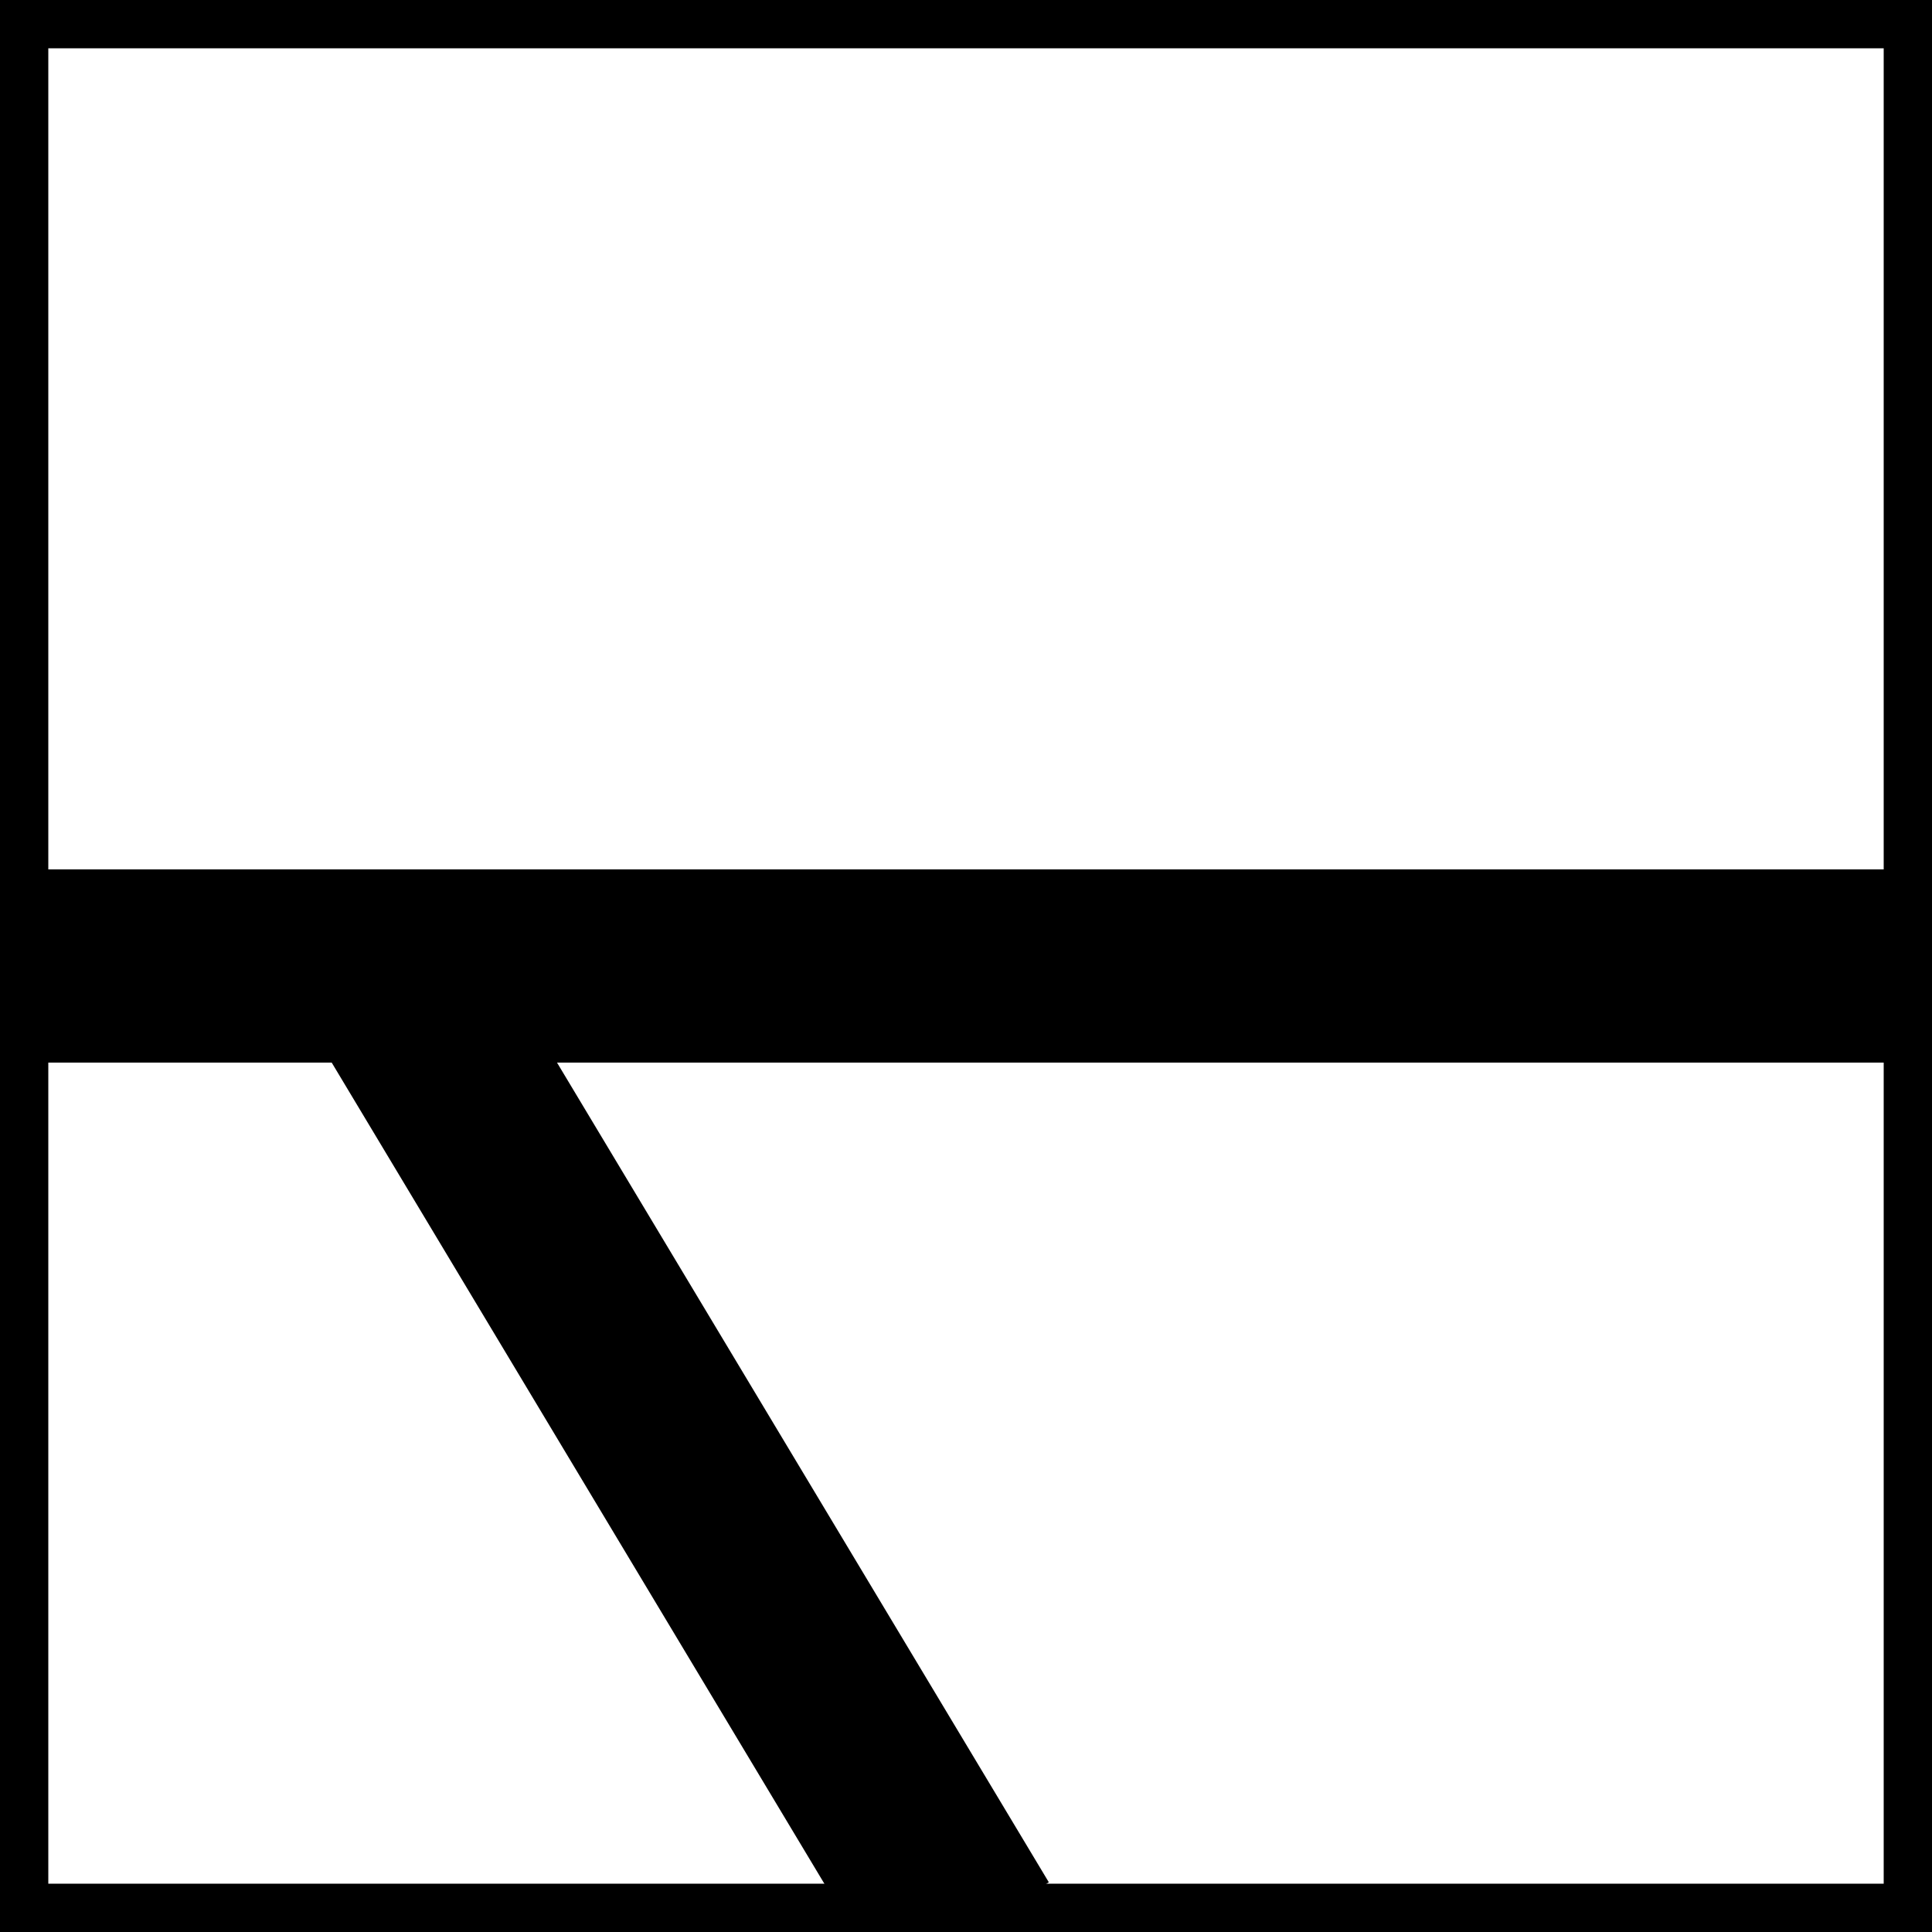
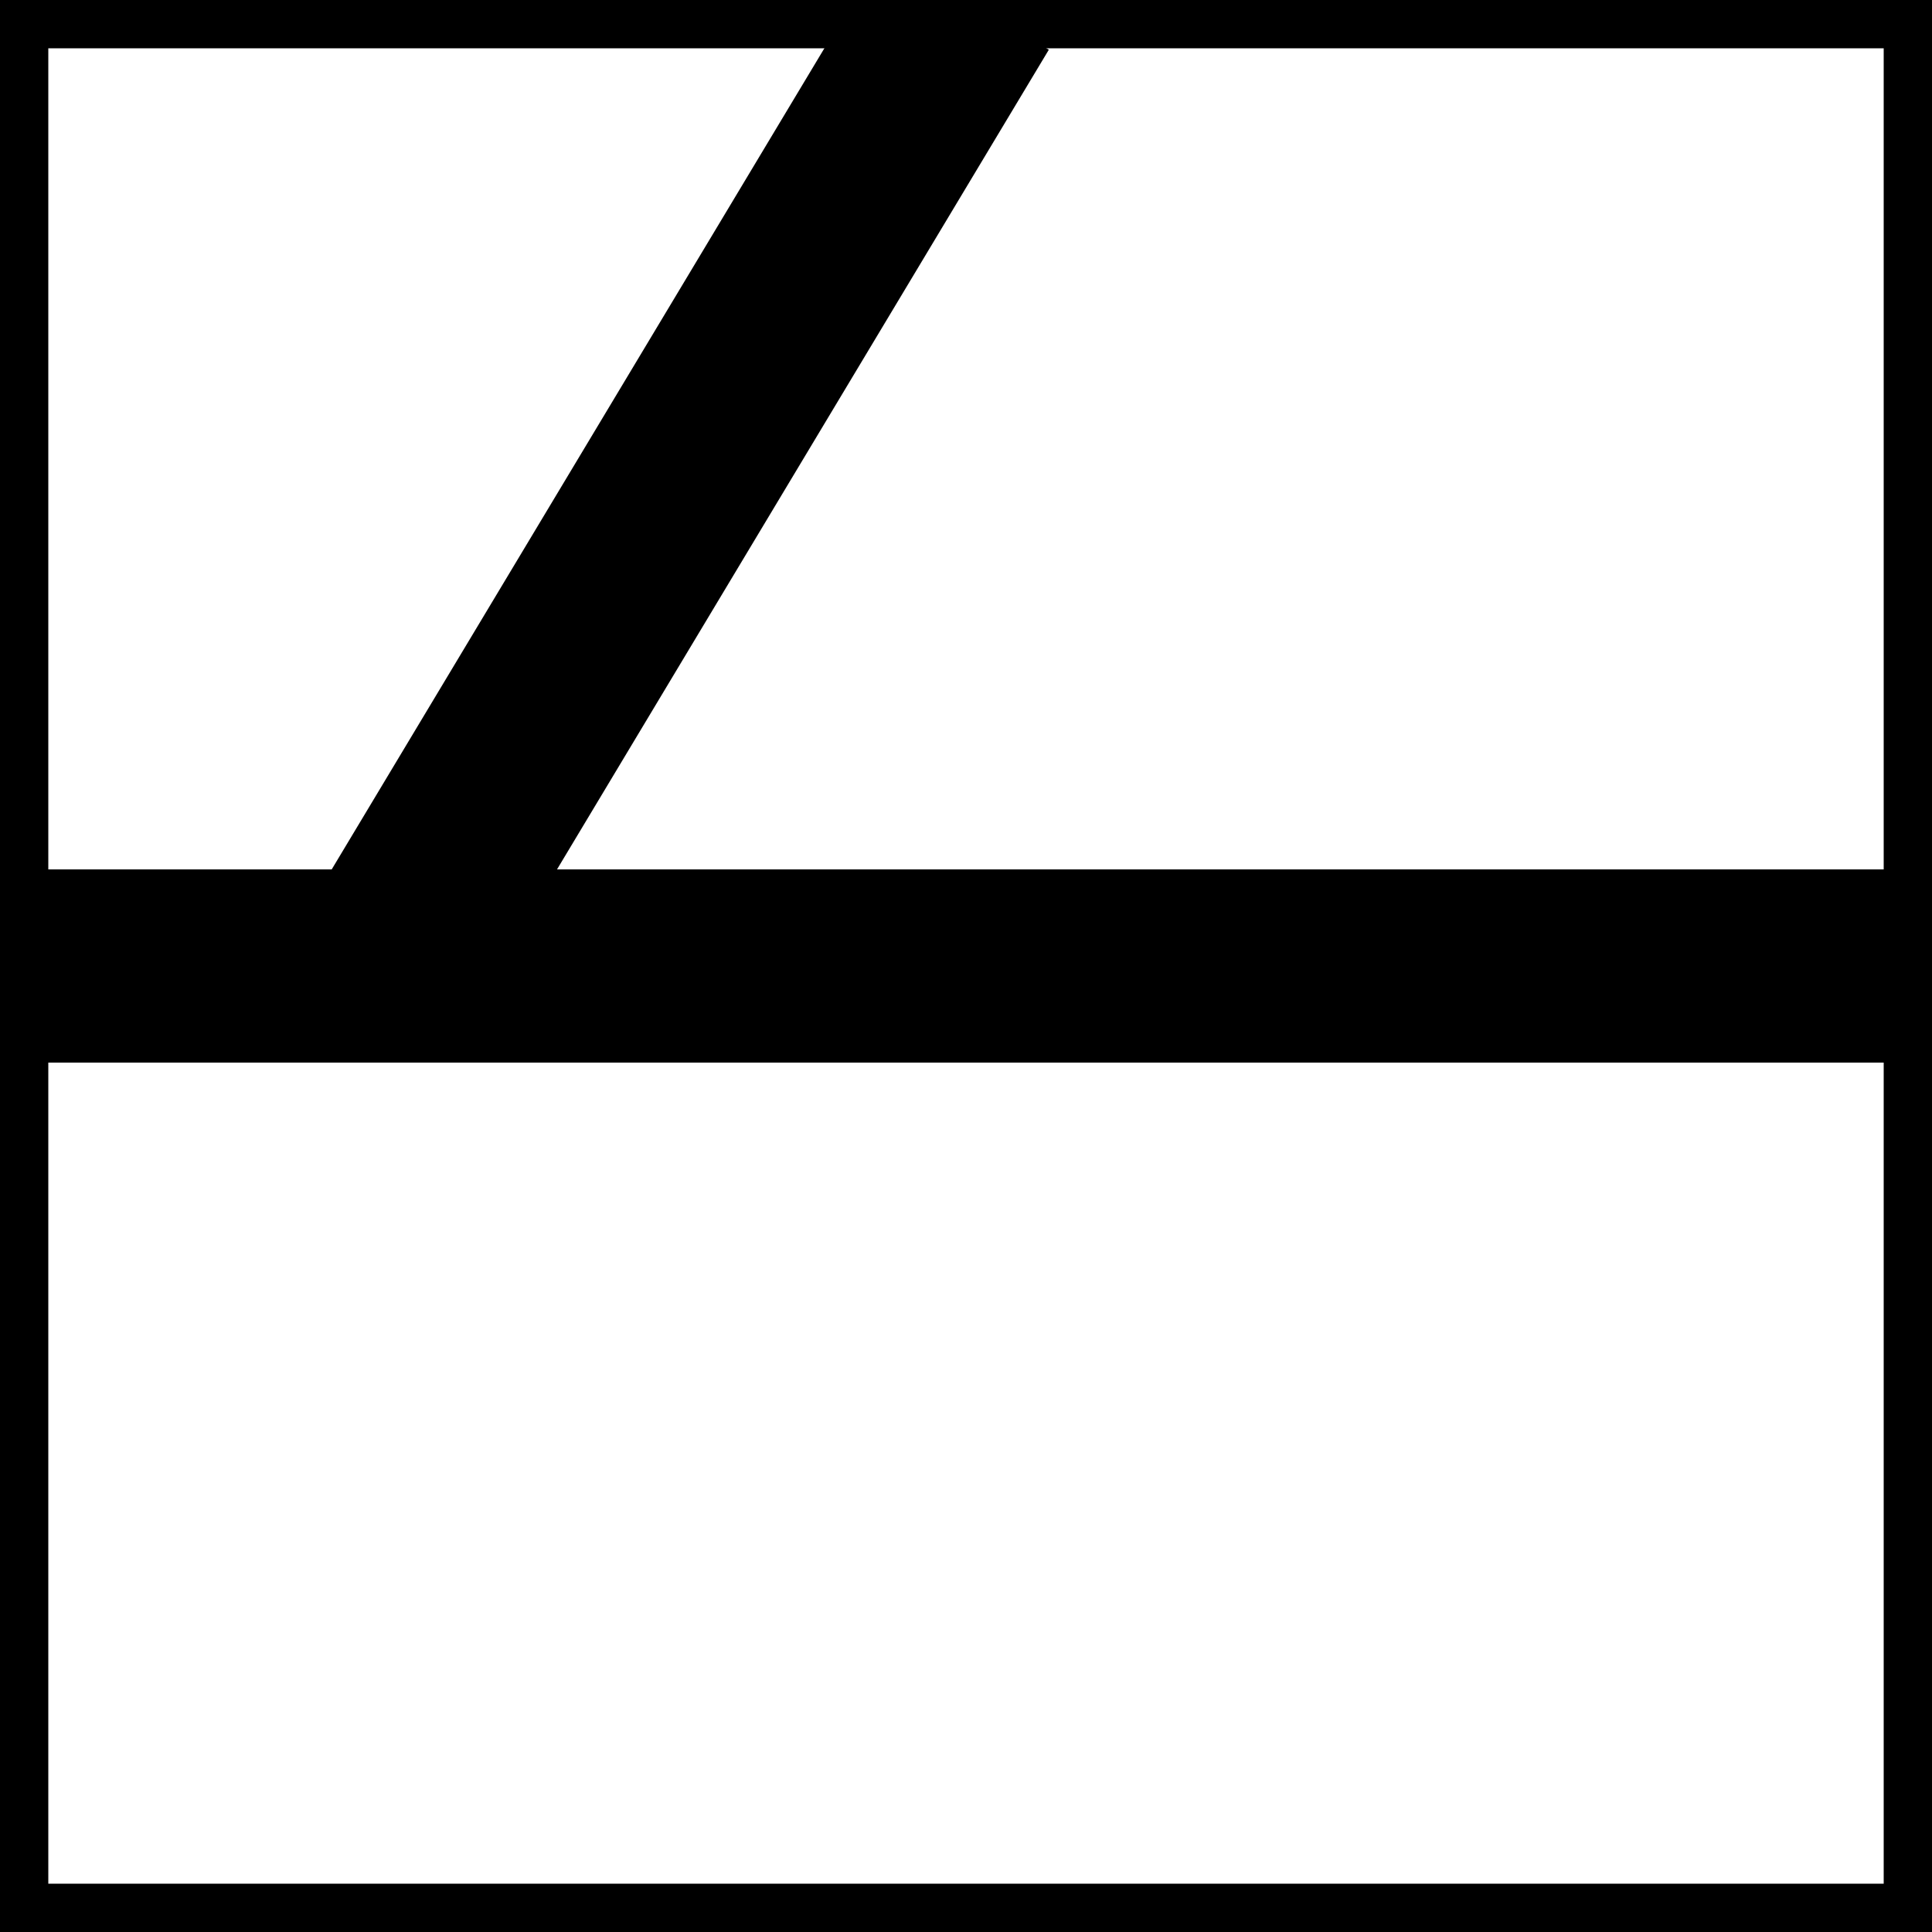
<svg xmlns="http://www.w3.org/2000/svg" viewBox="0 0 10 10">
  <line x1="0" y1="0" x2="10" y2="0" stroke="black" stroke-width="0.5" />
  <line x1="10" y1="0" x2="10" y2="10" stroke="black" stroke-width="0.5" />
  <line x1="10" y1="10" x2="0" y2="10" stroke="black" stroke-width="0.5" />
  <line x1="0" y1="10" x2="0" y2="0" stroke="black" stroke-width="0.5" />
  <line x1="0" y1="5" x2="10" y2="5" stroke="black" stroke-width="1" />
-   <line x1="2" y1="5" x2="5" y2="10" stroke="black" stroke-width="1" />
+   <line x1="2" y1="5" x2="5" y2="0" stroke="black" stroke-width="1" />
</svg>
